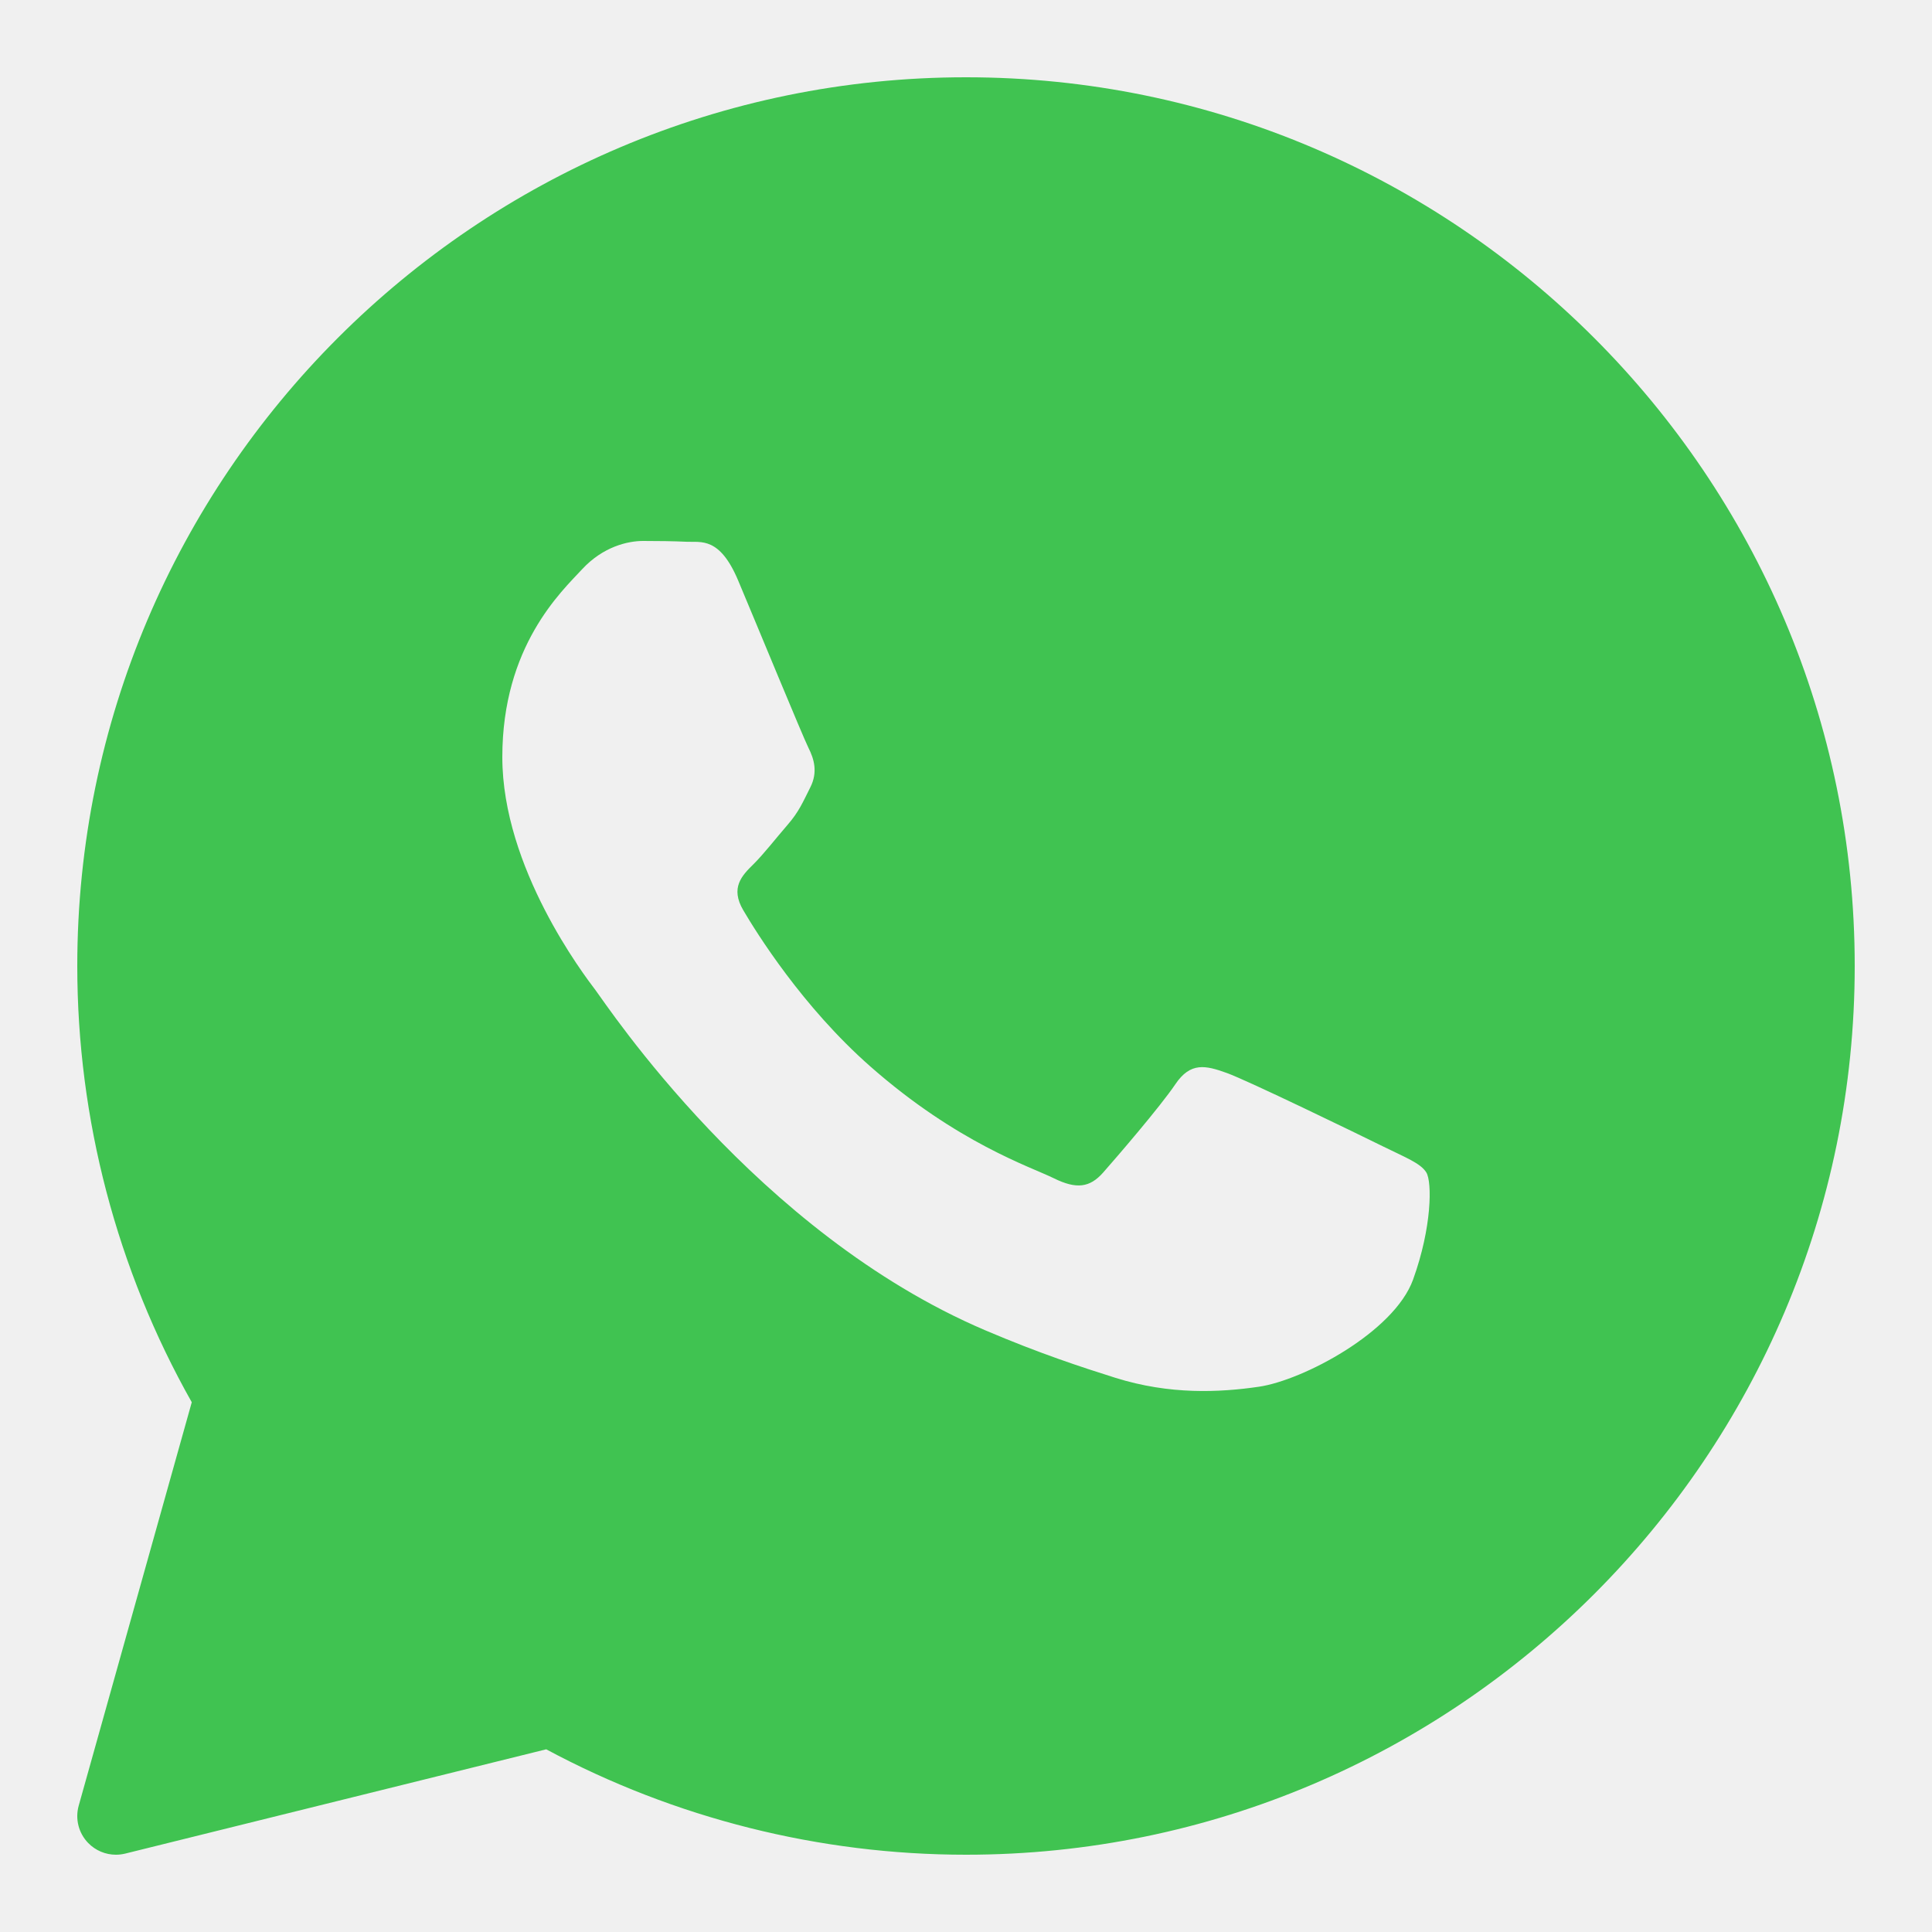
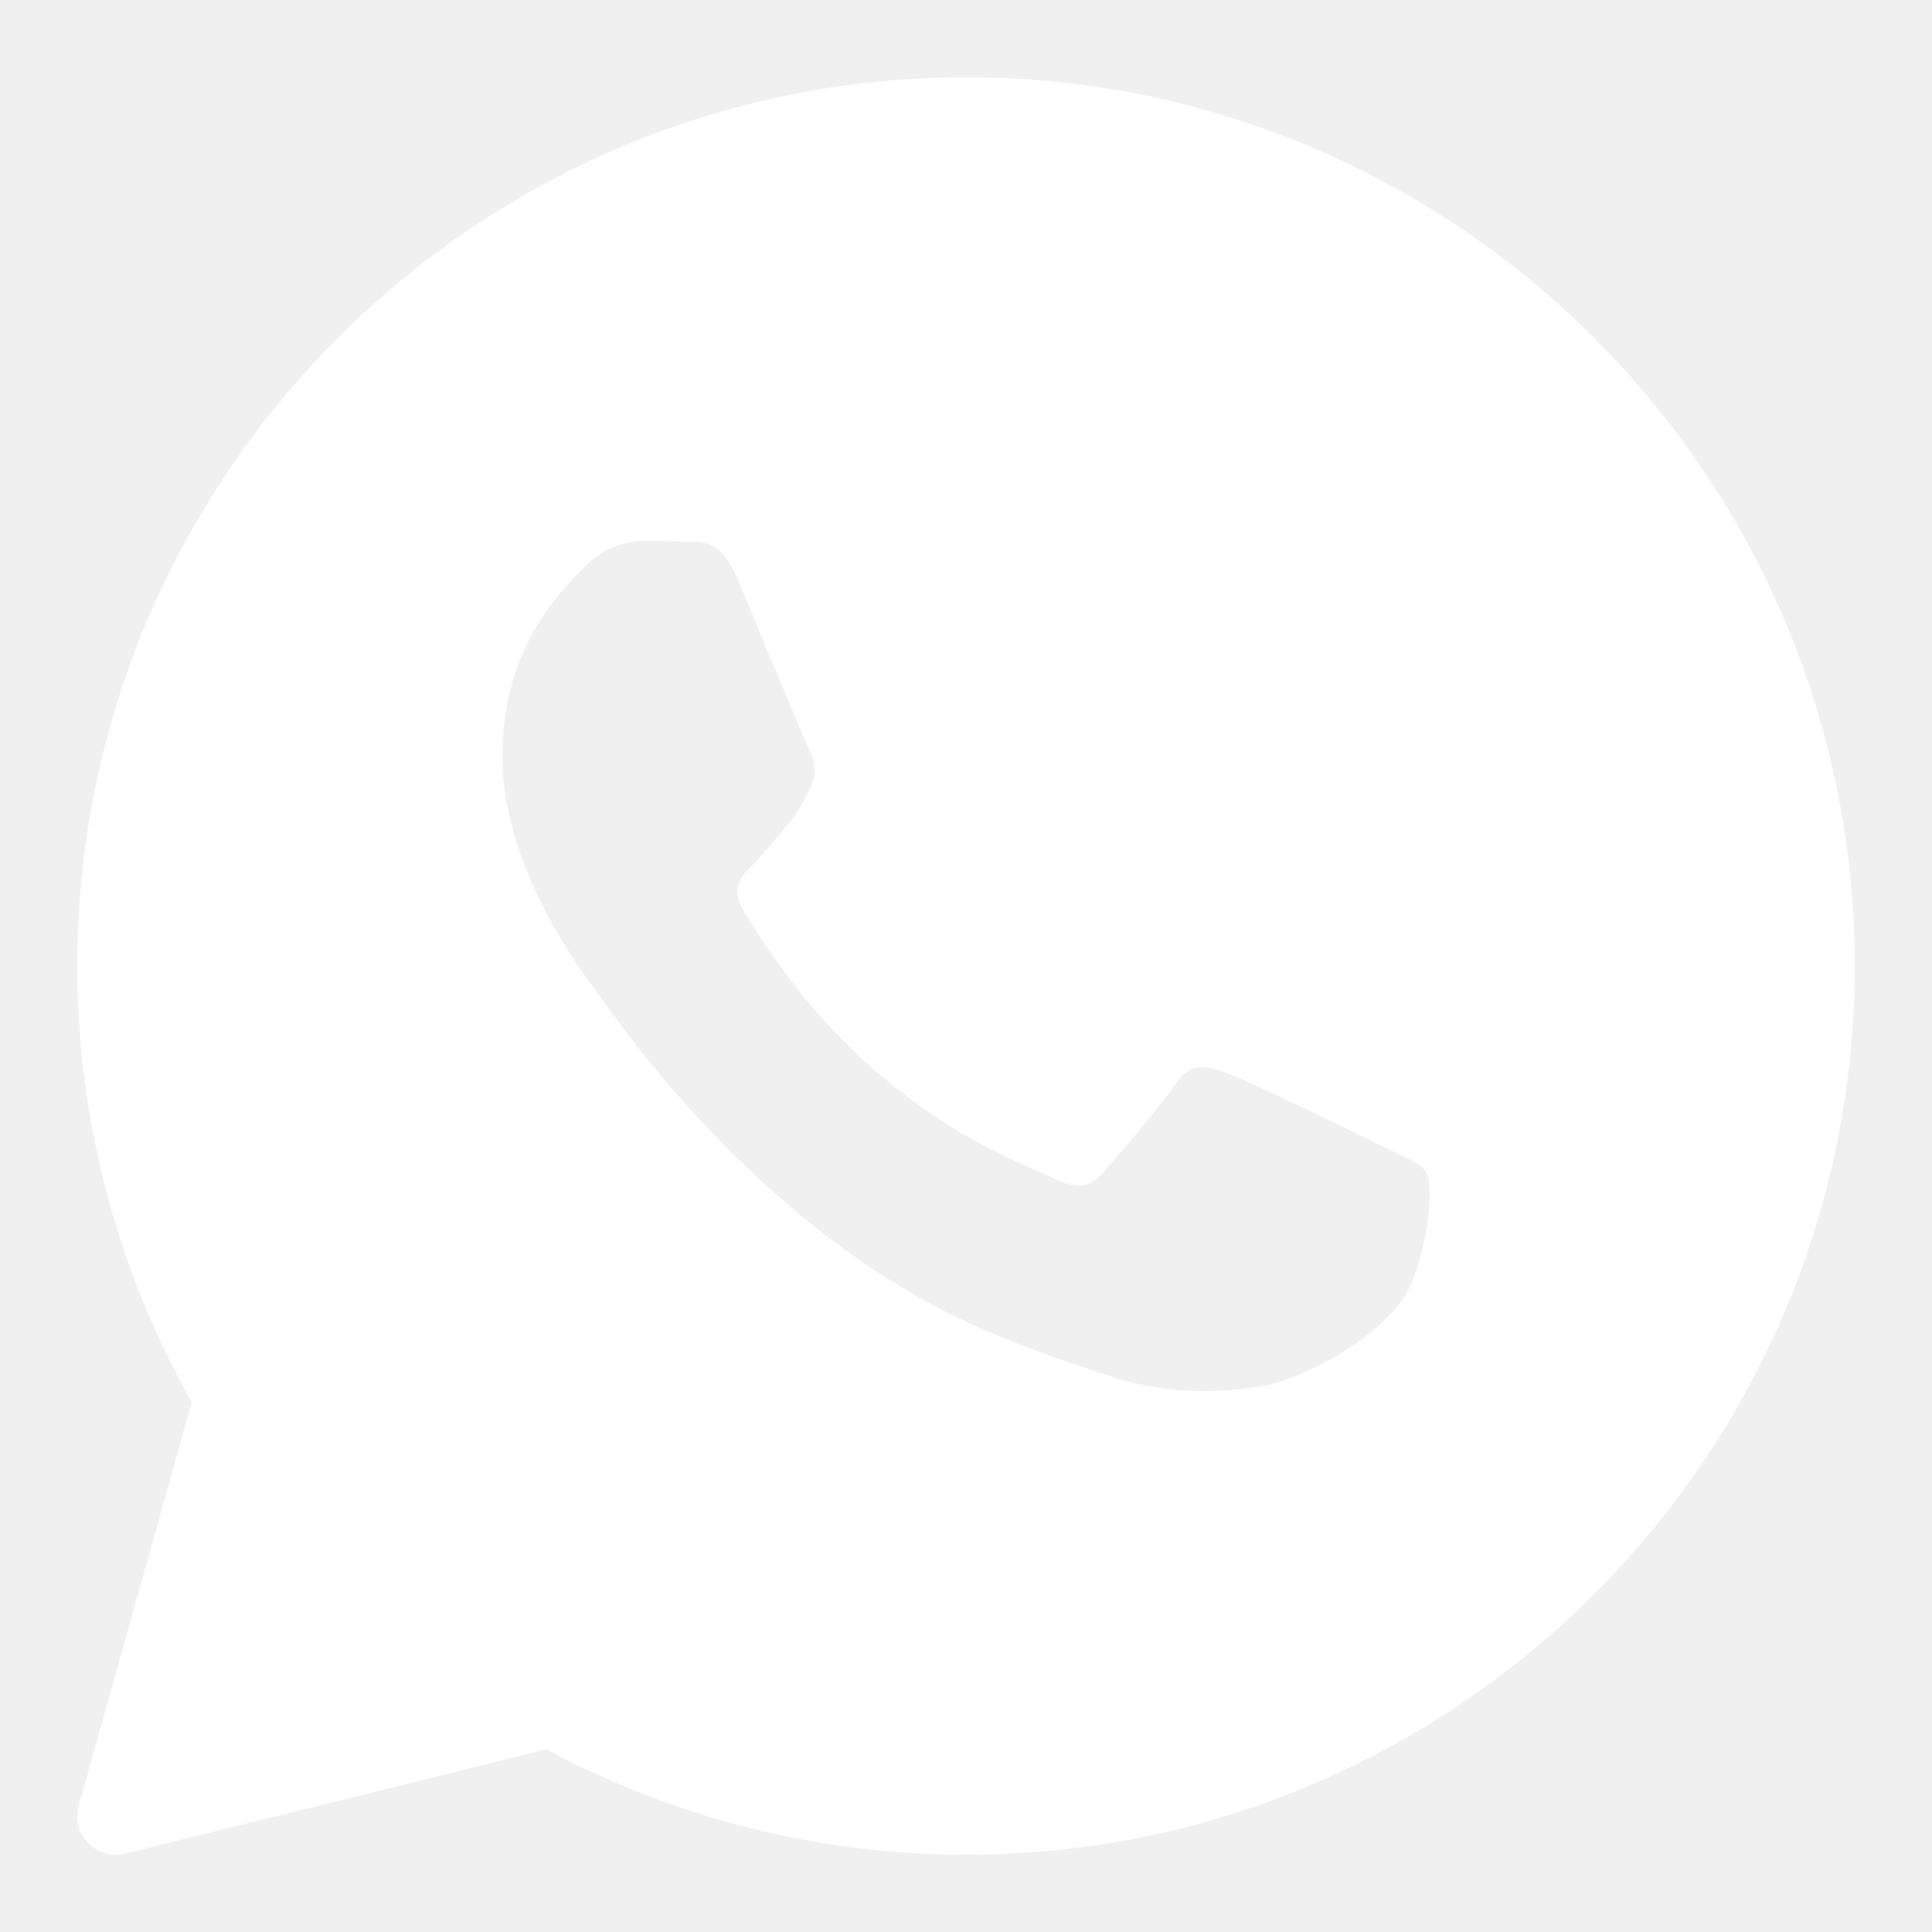
<svg xmlns="http://www.w3.org/2000/svg" x="0px" y="0px" width="100" height="100" viewBox="0 0 50 50">
  <style>
        path {
-             fill: #40C351
+             fill: #fff
        }

        @media (prefers-color-scheme: dark) {
            path {
                fill: #fff;
            }
        }
    </style>
  <path fill="currentcolor" d="M25,2C12.318,2,2,12.318,2,25c0,3.96,1.023,7.854,2.963,11.29L2.037,46.73c-0.096,0.343-0.003,0.711,0.245,0.966 C2.473,47.893,2.733,48,3,48c0.08,0,0.161-0.01,0.24-0.029l10.896-2.699C17.463,47.058,21.21,48,25,48c12.682,0,23-10.318,23-23 S37.682,2,25,2z M36.57,33.116c-0.492,1.362-2.852,2.605-3.986,2.772c-1.018,0.149-2.306,0.213-3.72-0.231 c-0.857-0.27-1.957-0.628-3.366-1.229c-5.923-2.526-9.791-8.415-10.087-8.804C15.116,25.235,13,22.463,13,19.594 s1.525-4.28,2.067-4.864c0.542-0.584,1.181-0.73,1.575-0.73s0.787,0.005,1.132,0.021c0.363,0.018,0.85-0.137,1.329,1.001 c0.492,1.168,1.673,4.037,1.819,4.33c0.148,0.292,0.246,0.633,0.05,1.022c-0.196,0.389-0.294,0.632-0.59,0.973 s-0.62,0.76-0.886,1.022c-0.296,0.291-0.603,0.606-0.259,1.19c0.344,0.584,1.529,2.493,3.285,4.039 c2.255,1.986,4.158,2.602,4.748,2.894c0.59,0.292,0.935,0.243,1.279-0.146c0.344-0.39,1.476-1.703,1.869-2.286 s0.787-0.487,1.329-0.292c0.542,0.194,3.445,1.604,4.035,1.896c0.59,0.292,0.984,0.438,1.132,0.681 C37.062,30.587,37.062,31.755,36.57,33.116z">
    </path>
</svg>
